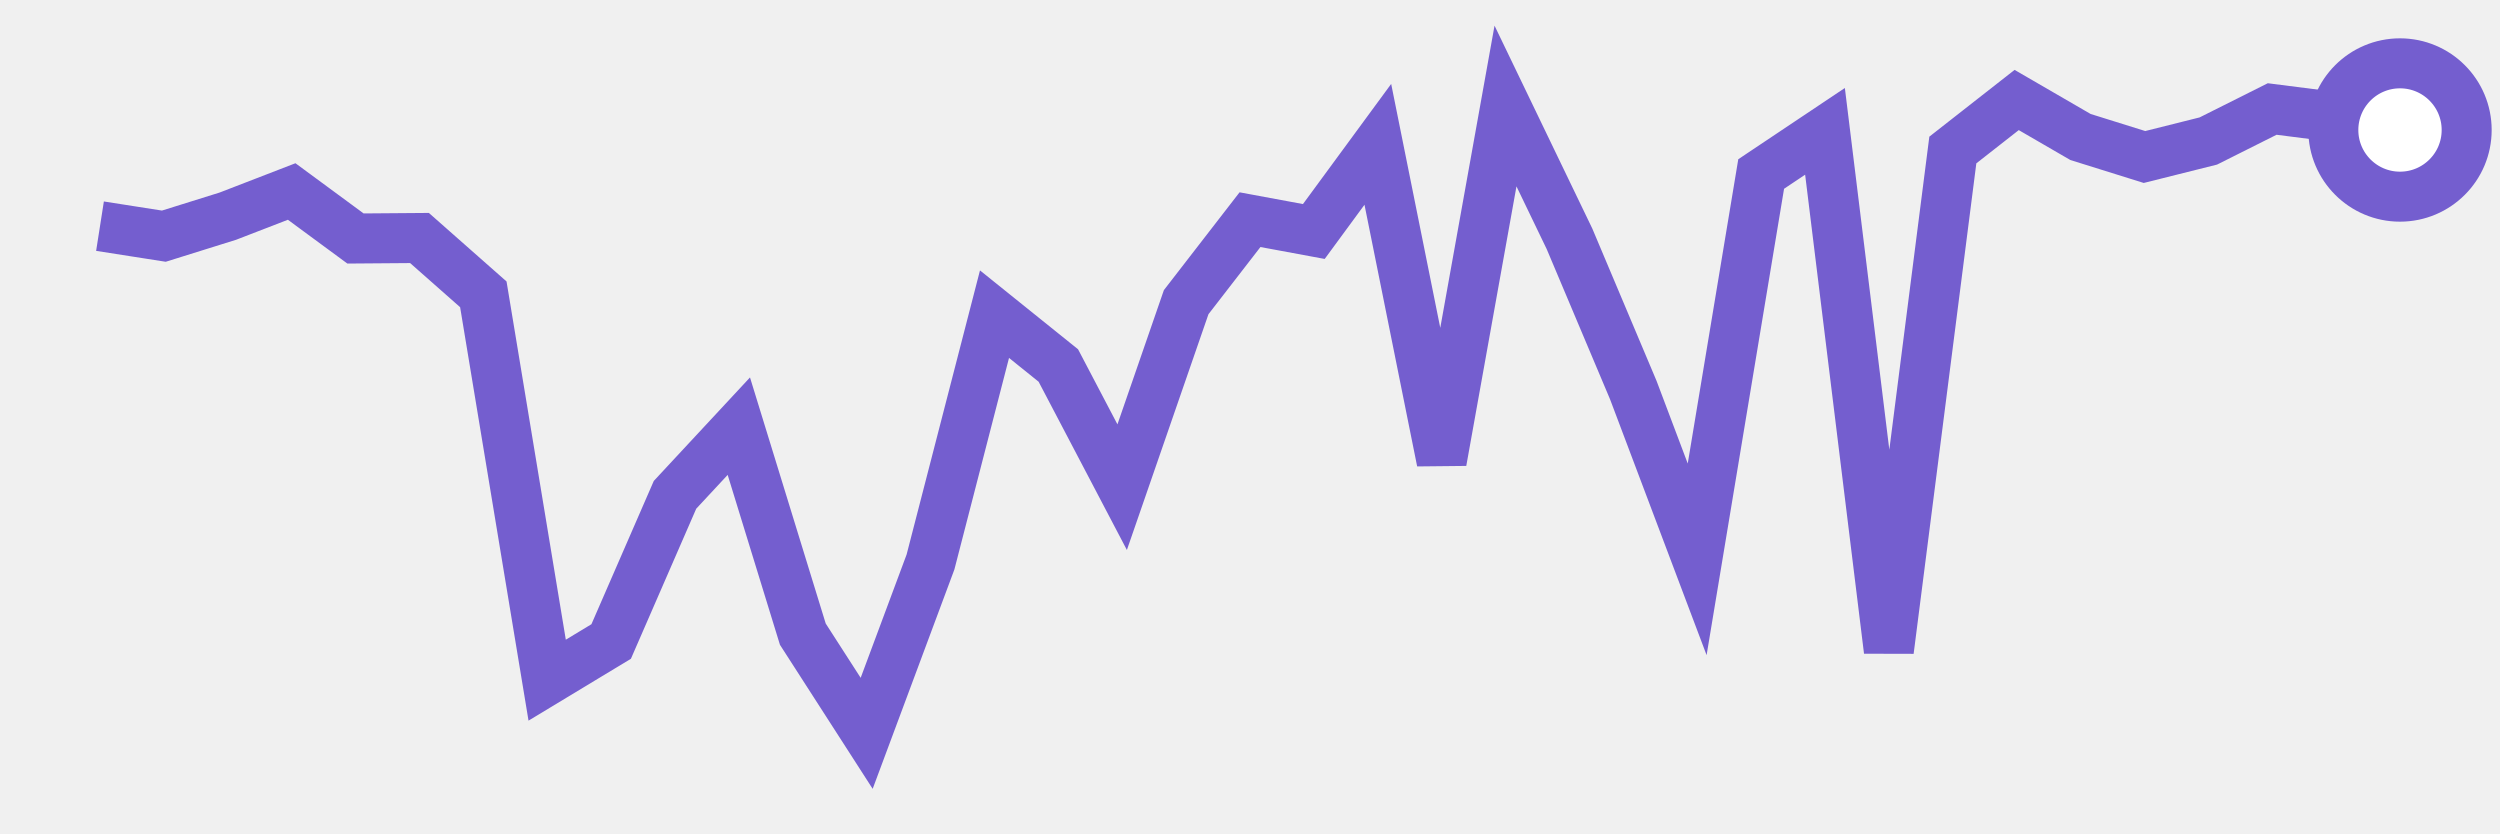
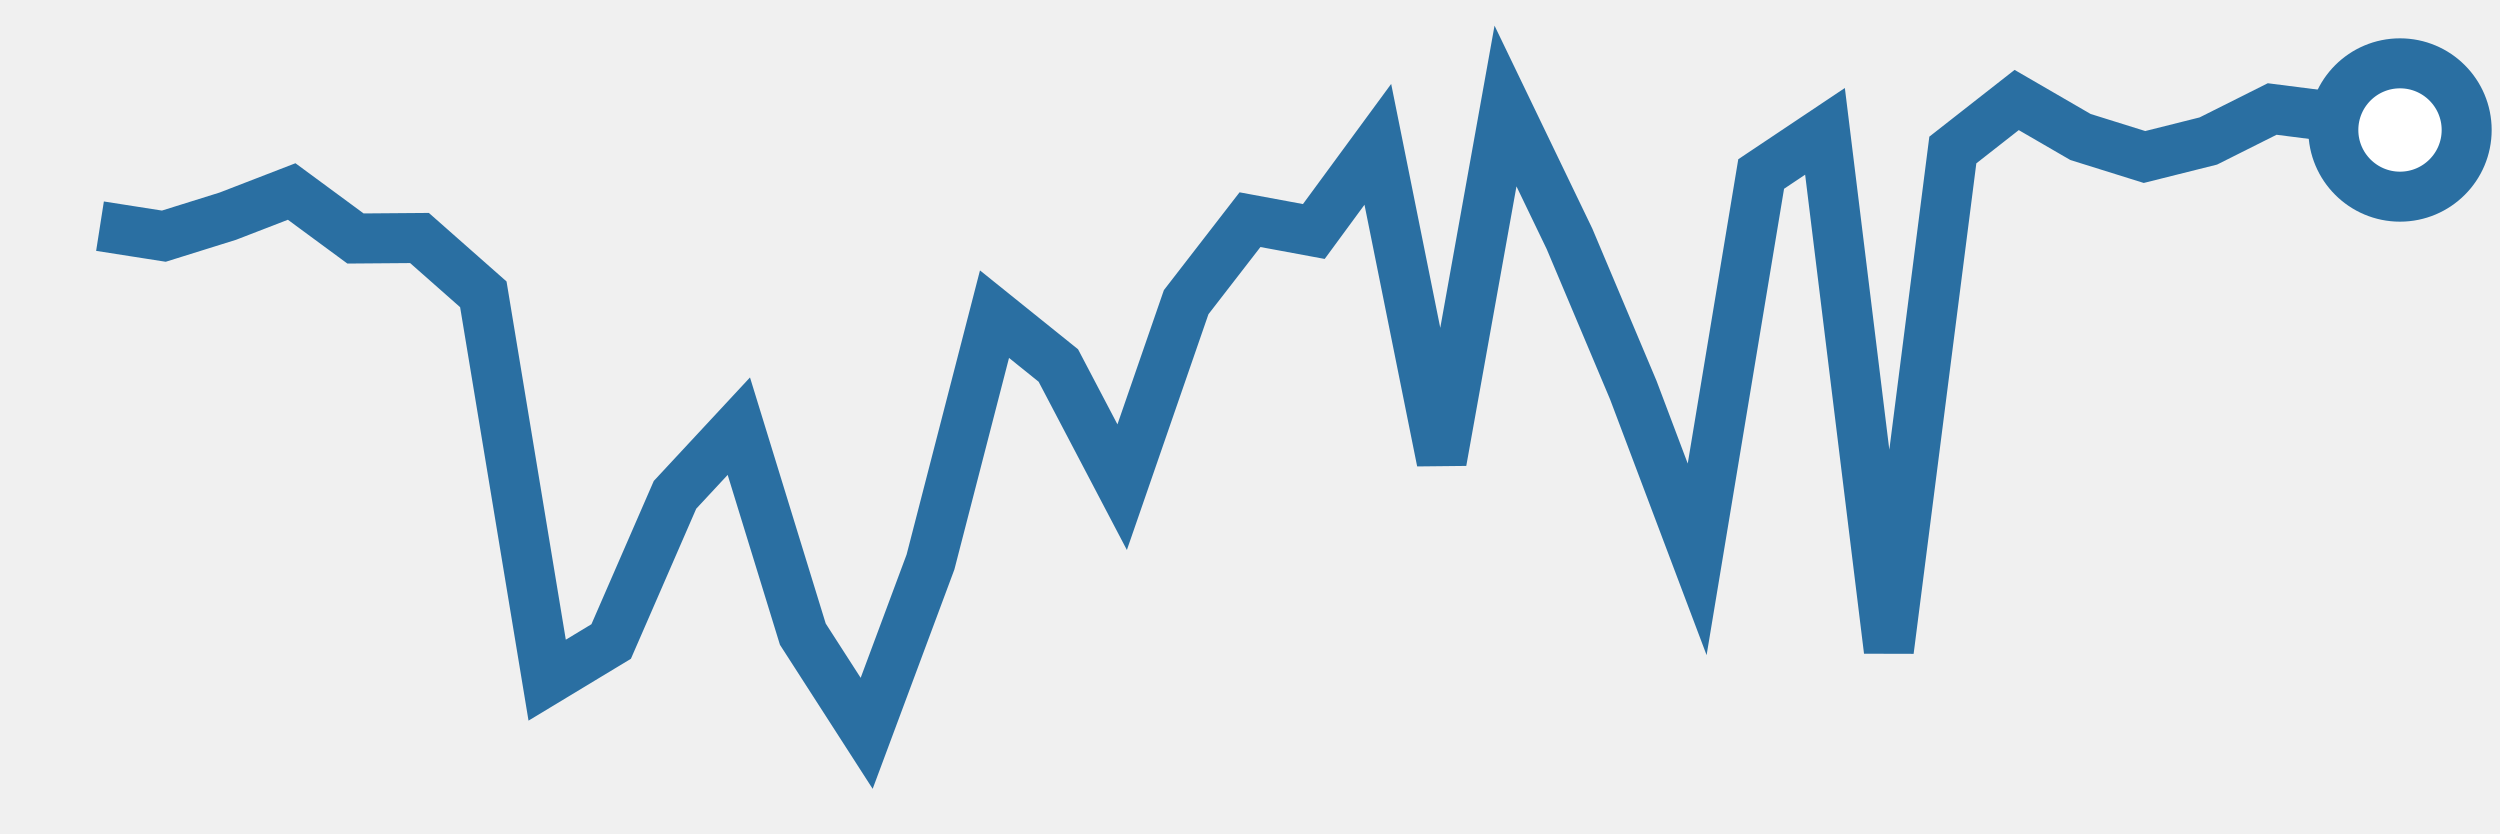
<svg xmlns="http://www.w3.org/2000/svg" height="50" width="150" version="1.1">
-   <polyline points="6,13.57 9.83,14.17 13.67,12.97 17.5,11.49 21.33,14.31 25.17,14.28 29,17.66 32.83,40.81 36.67,38.49 40.5,29.69 44.33,25.57 48.17,38.05 52,44 55.83,33.72 59.67,18.85 63.5,21.93 67.33,29.23 71.17,18.13 75,13.18 78.83,13.89 82.67,8.66 86.5,27.69 90.33,6.36 94.17,14.33 98,23.41 101.83,33.56 105.67,10.44 109.5,7.88 113.33,39.04 117.17,9 121,6 124.83,8.22 128.67,9.42 132.5,8.46 136.33,6.54 140.17,7.03 144,7.8" style="fill:none;stroke:#745ECF;stroke-width:3" />
-   <circle cx="144" cy="7.8" r="4" fill="white" stroke="#745ECF" stroke-width="3" />
+   <polyline points="6,13.57 9.83,14.17 13.67,12.97 17.5,11.49 21.33,14.31 25.17,14.28 29,17.66 32.83,40.81 36.67,38.49 40.5,29.69 44.33,25.57 48.17,38.05 52,44 55.83,33.72 59.67,18.85 63.5,21.93 67.33,29.23 71.17,18.13 75,13.18 78.83,13.89 82.67,8.66 86.5,27.69 90.33,6.36 94.17,14.33 98,23.41 101.83,33.56 105.67,10.44 109.5,7.88 113.33,39.04 117.17,9 121,6 124.83,8.22 128.67,9.42 132.5,8.46 136.33,6.54 140.17,7.03 144,7.8" style="fill:none;stroke:#2A6FA2;stroke-width:3" />
+   <circle cx="144" cy="7.8" r="4" fill="white" stroke="#2A6FA2" stroke-width="3" />
</svg>
